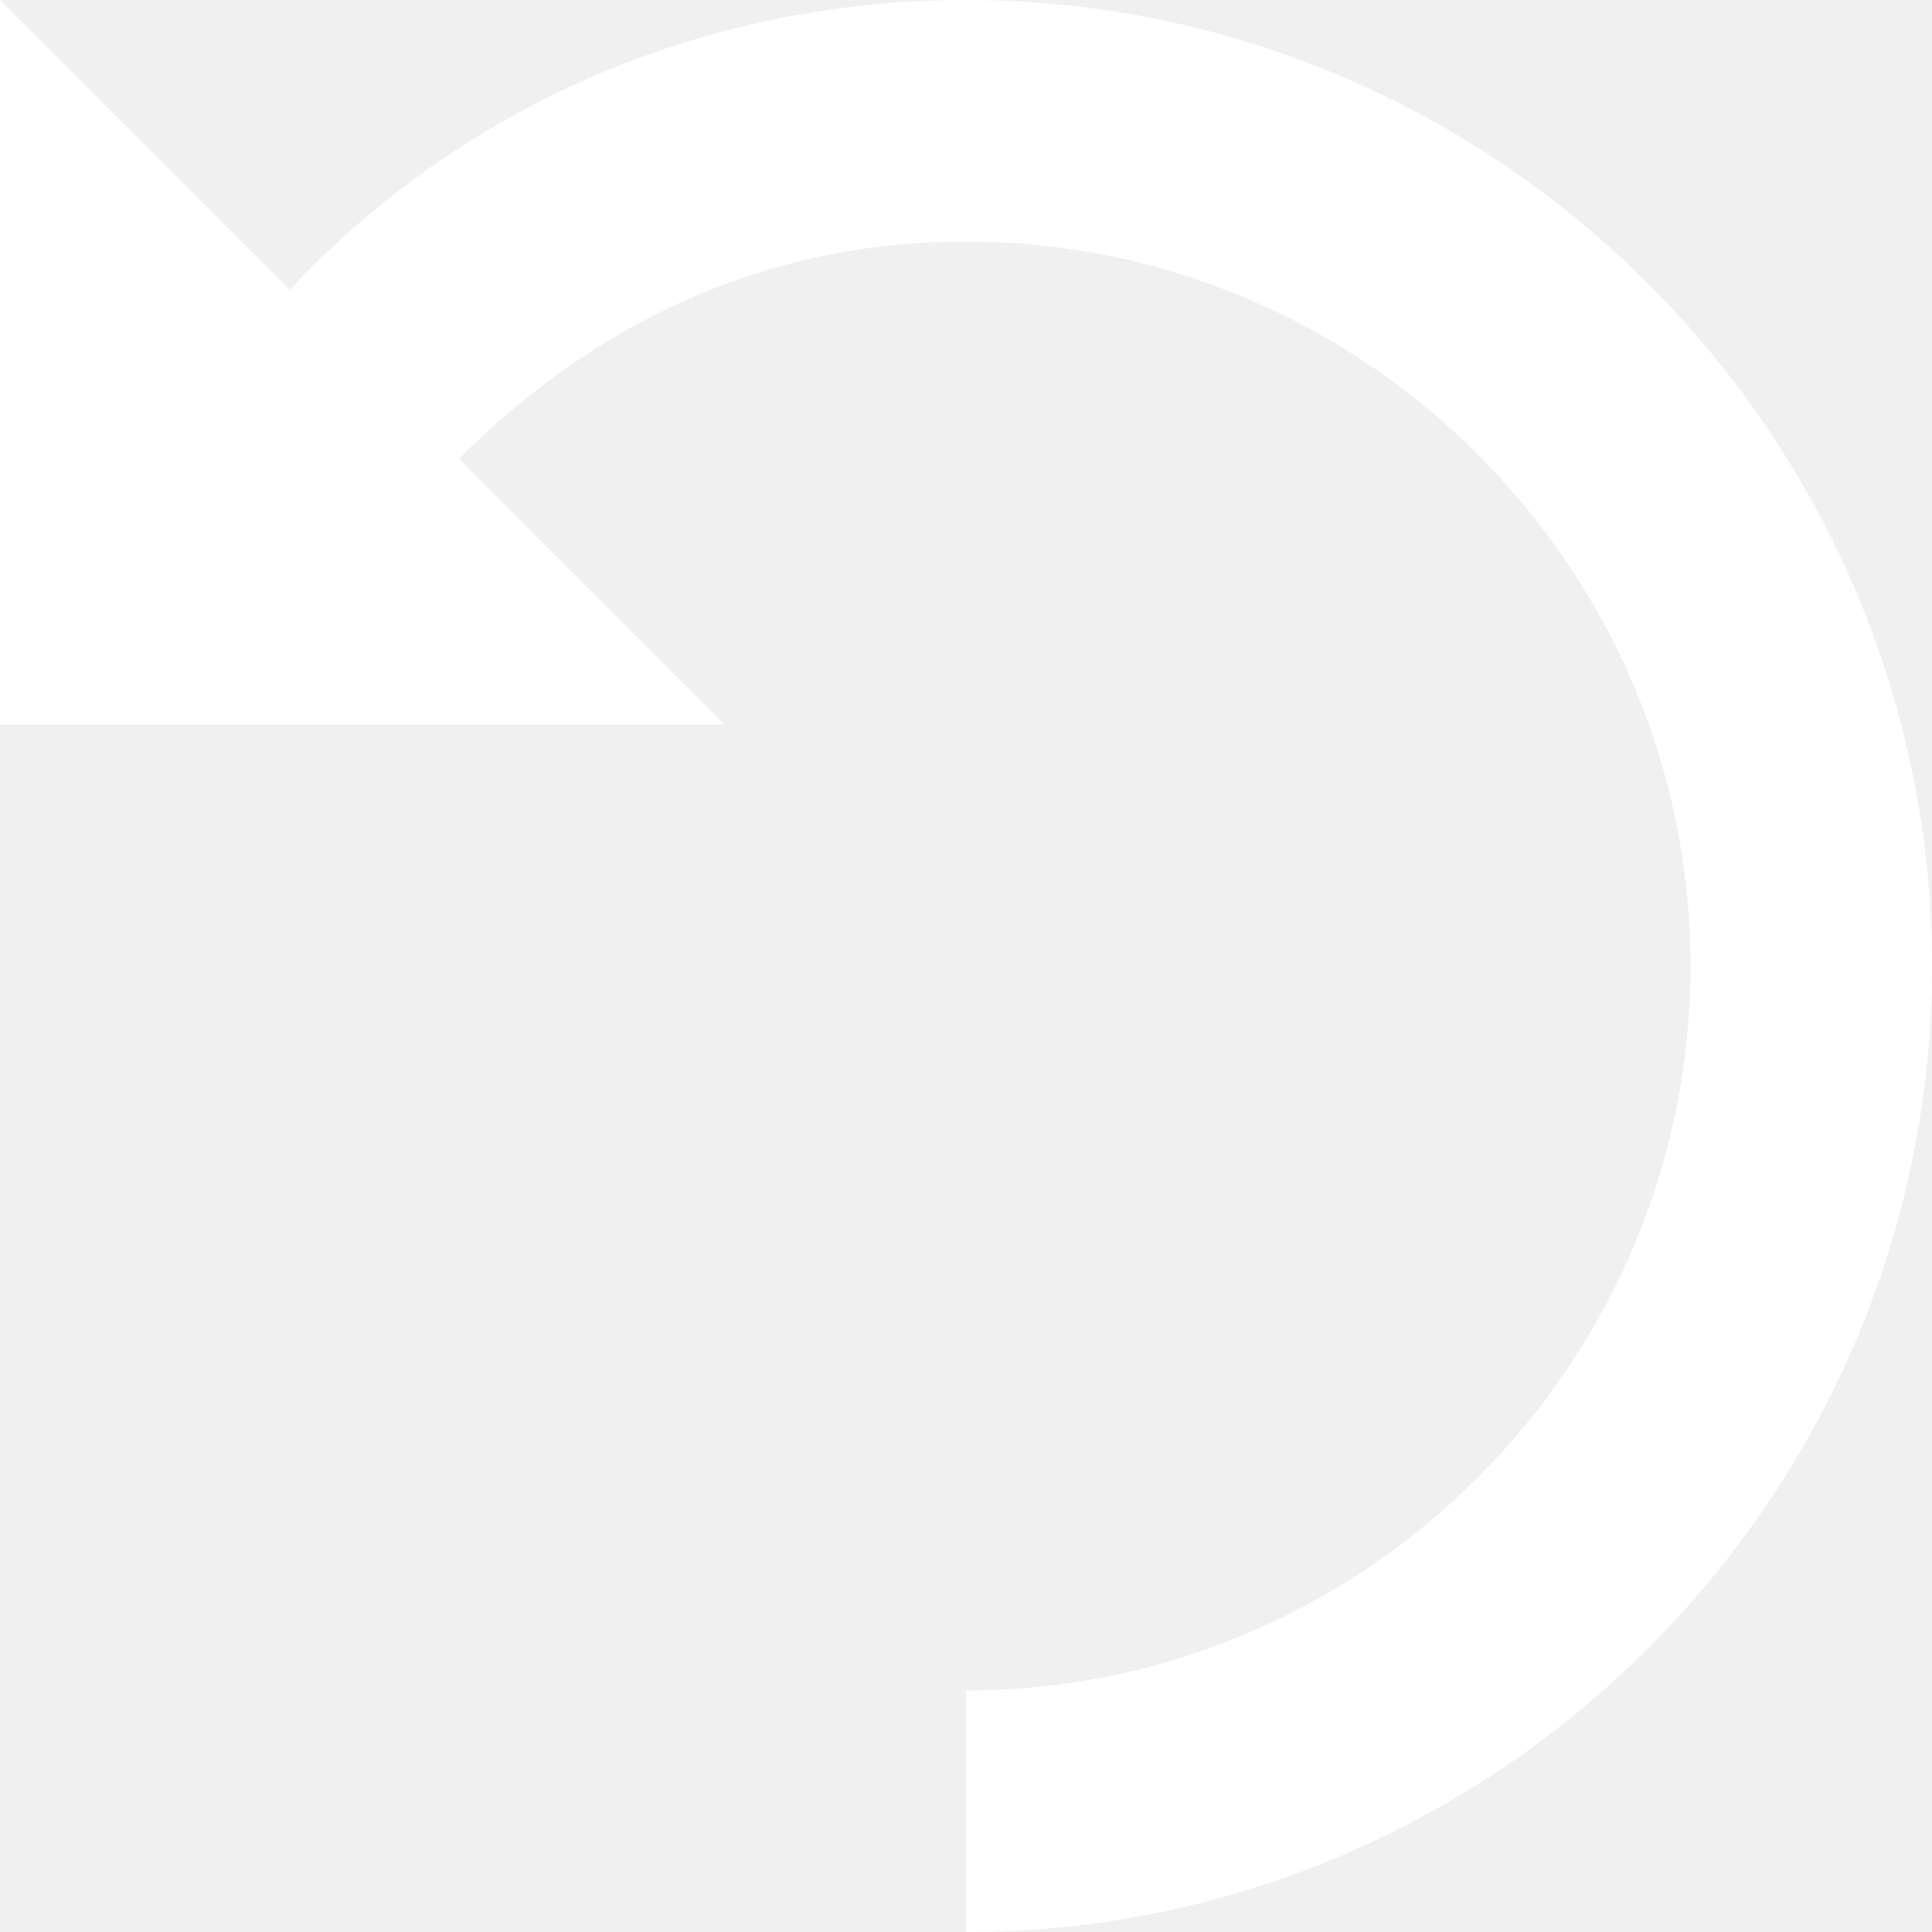
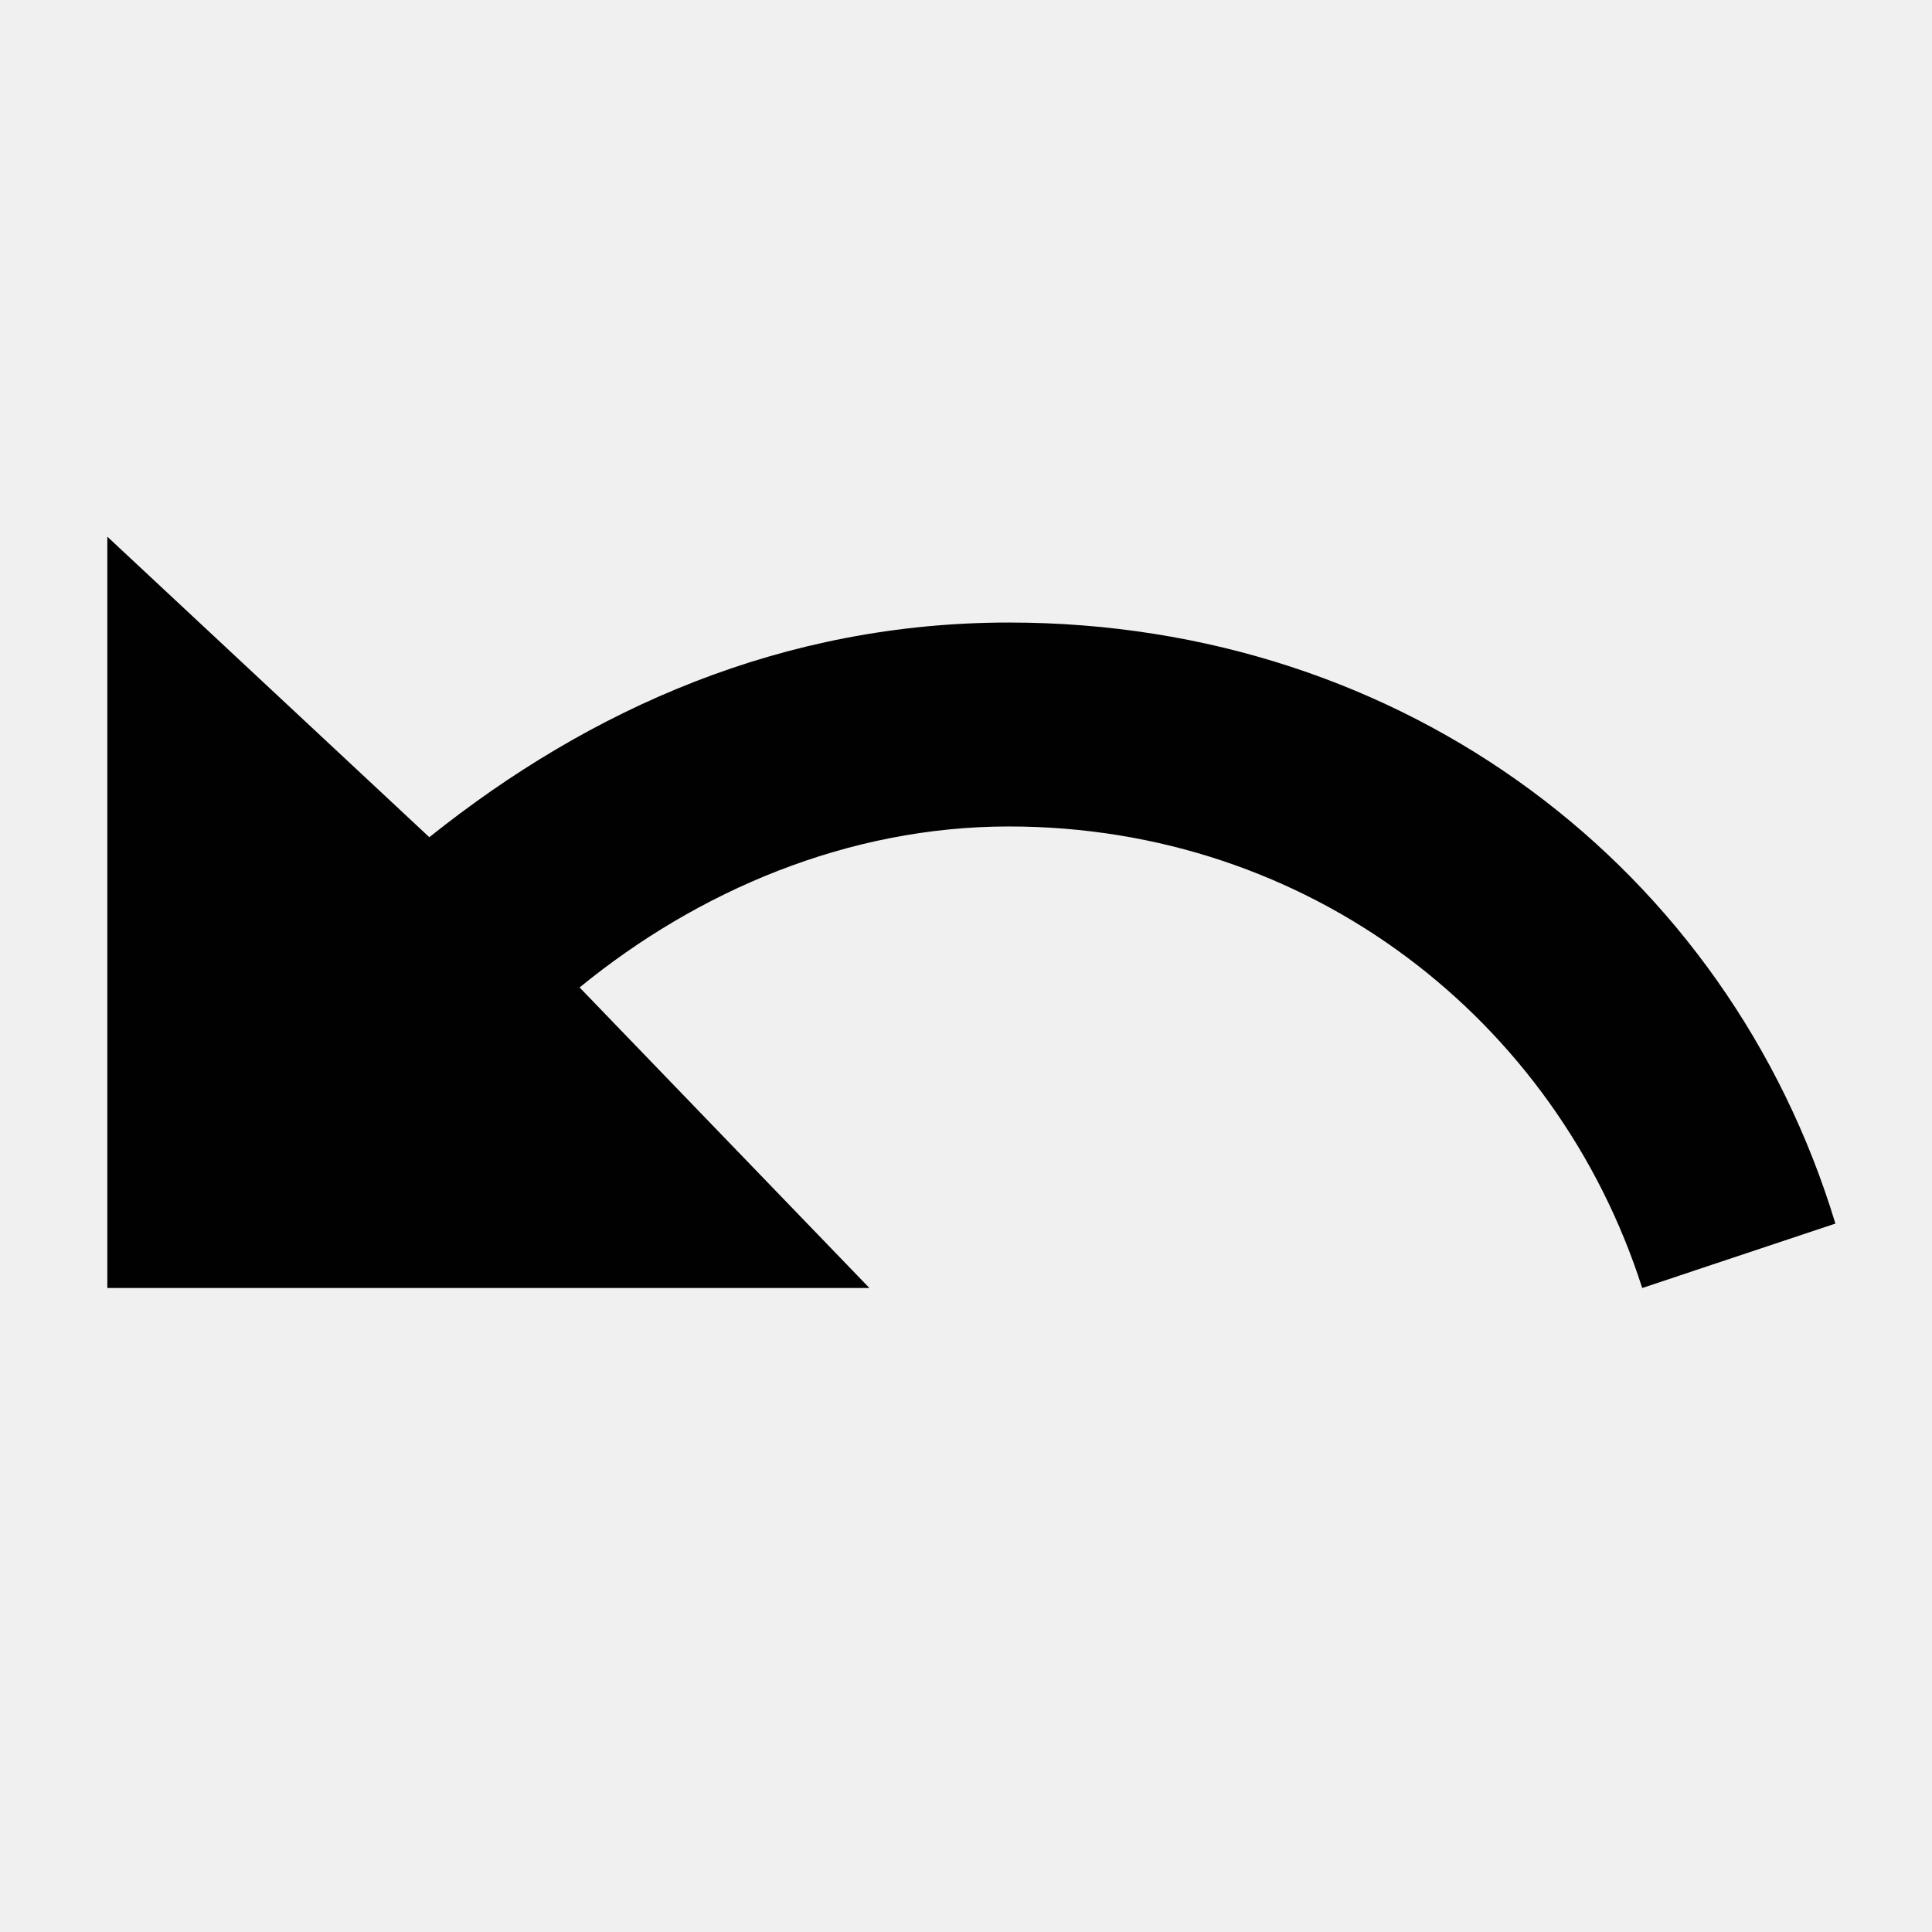
- <svg xmlns="http://www.w3.org/2000/svg" version="1.1" id="_x31_" x="0px" y="0px" viewBox="0 0 16 16" style="enable-background:new 0 0 16 16;" xml:space="preserve">
+ <svg xmlns="http://www.w3.org/2000/svg" version="1.1" id="_x31_" x="0px" y="0px" viewBox="0 0 18 18" style="enable-background:new 0 0 18 18;" xml:space="preserve">
  <style type="text/css">
- 	.st0{fill-rule:evenodd;clip-rule:evenodd;fill:#FFFFFF;}
+ 	.st0{fill:#010101;}
</style>
-   <path id="_x31__1_" class="st0" d="M8,16v-2c3.3,0,6-2.7,6-6s-2.7-6-6-6C6.3,2,4.9,2.7,3.8,3.8L6,6H0l0-6l2.4,2.4C3.8,0.9,5.8,0,8,0  c4.4,0,8,3.6,8,8S12.4,16,8,16z" />
+   <path id="_x32_" class="st0" d="M1,5v7h7.1L5.4,9.2c1.1-0.9,2.5-1.5,4-1.5c2.8,0,5.1,1.8,5.9,4.3l1.8-0.6c-1-3.3-4-5.6-7.7-5.6  c-2.1,0-3.9,0.8-5.4,2L1,5z" />
</svg>
